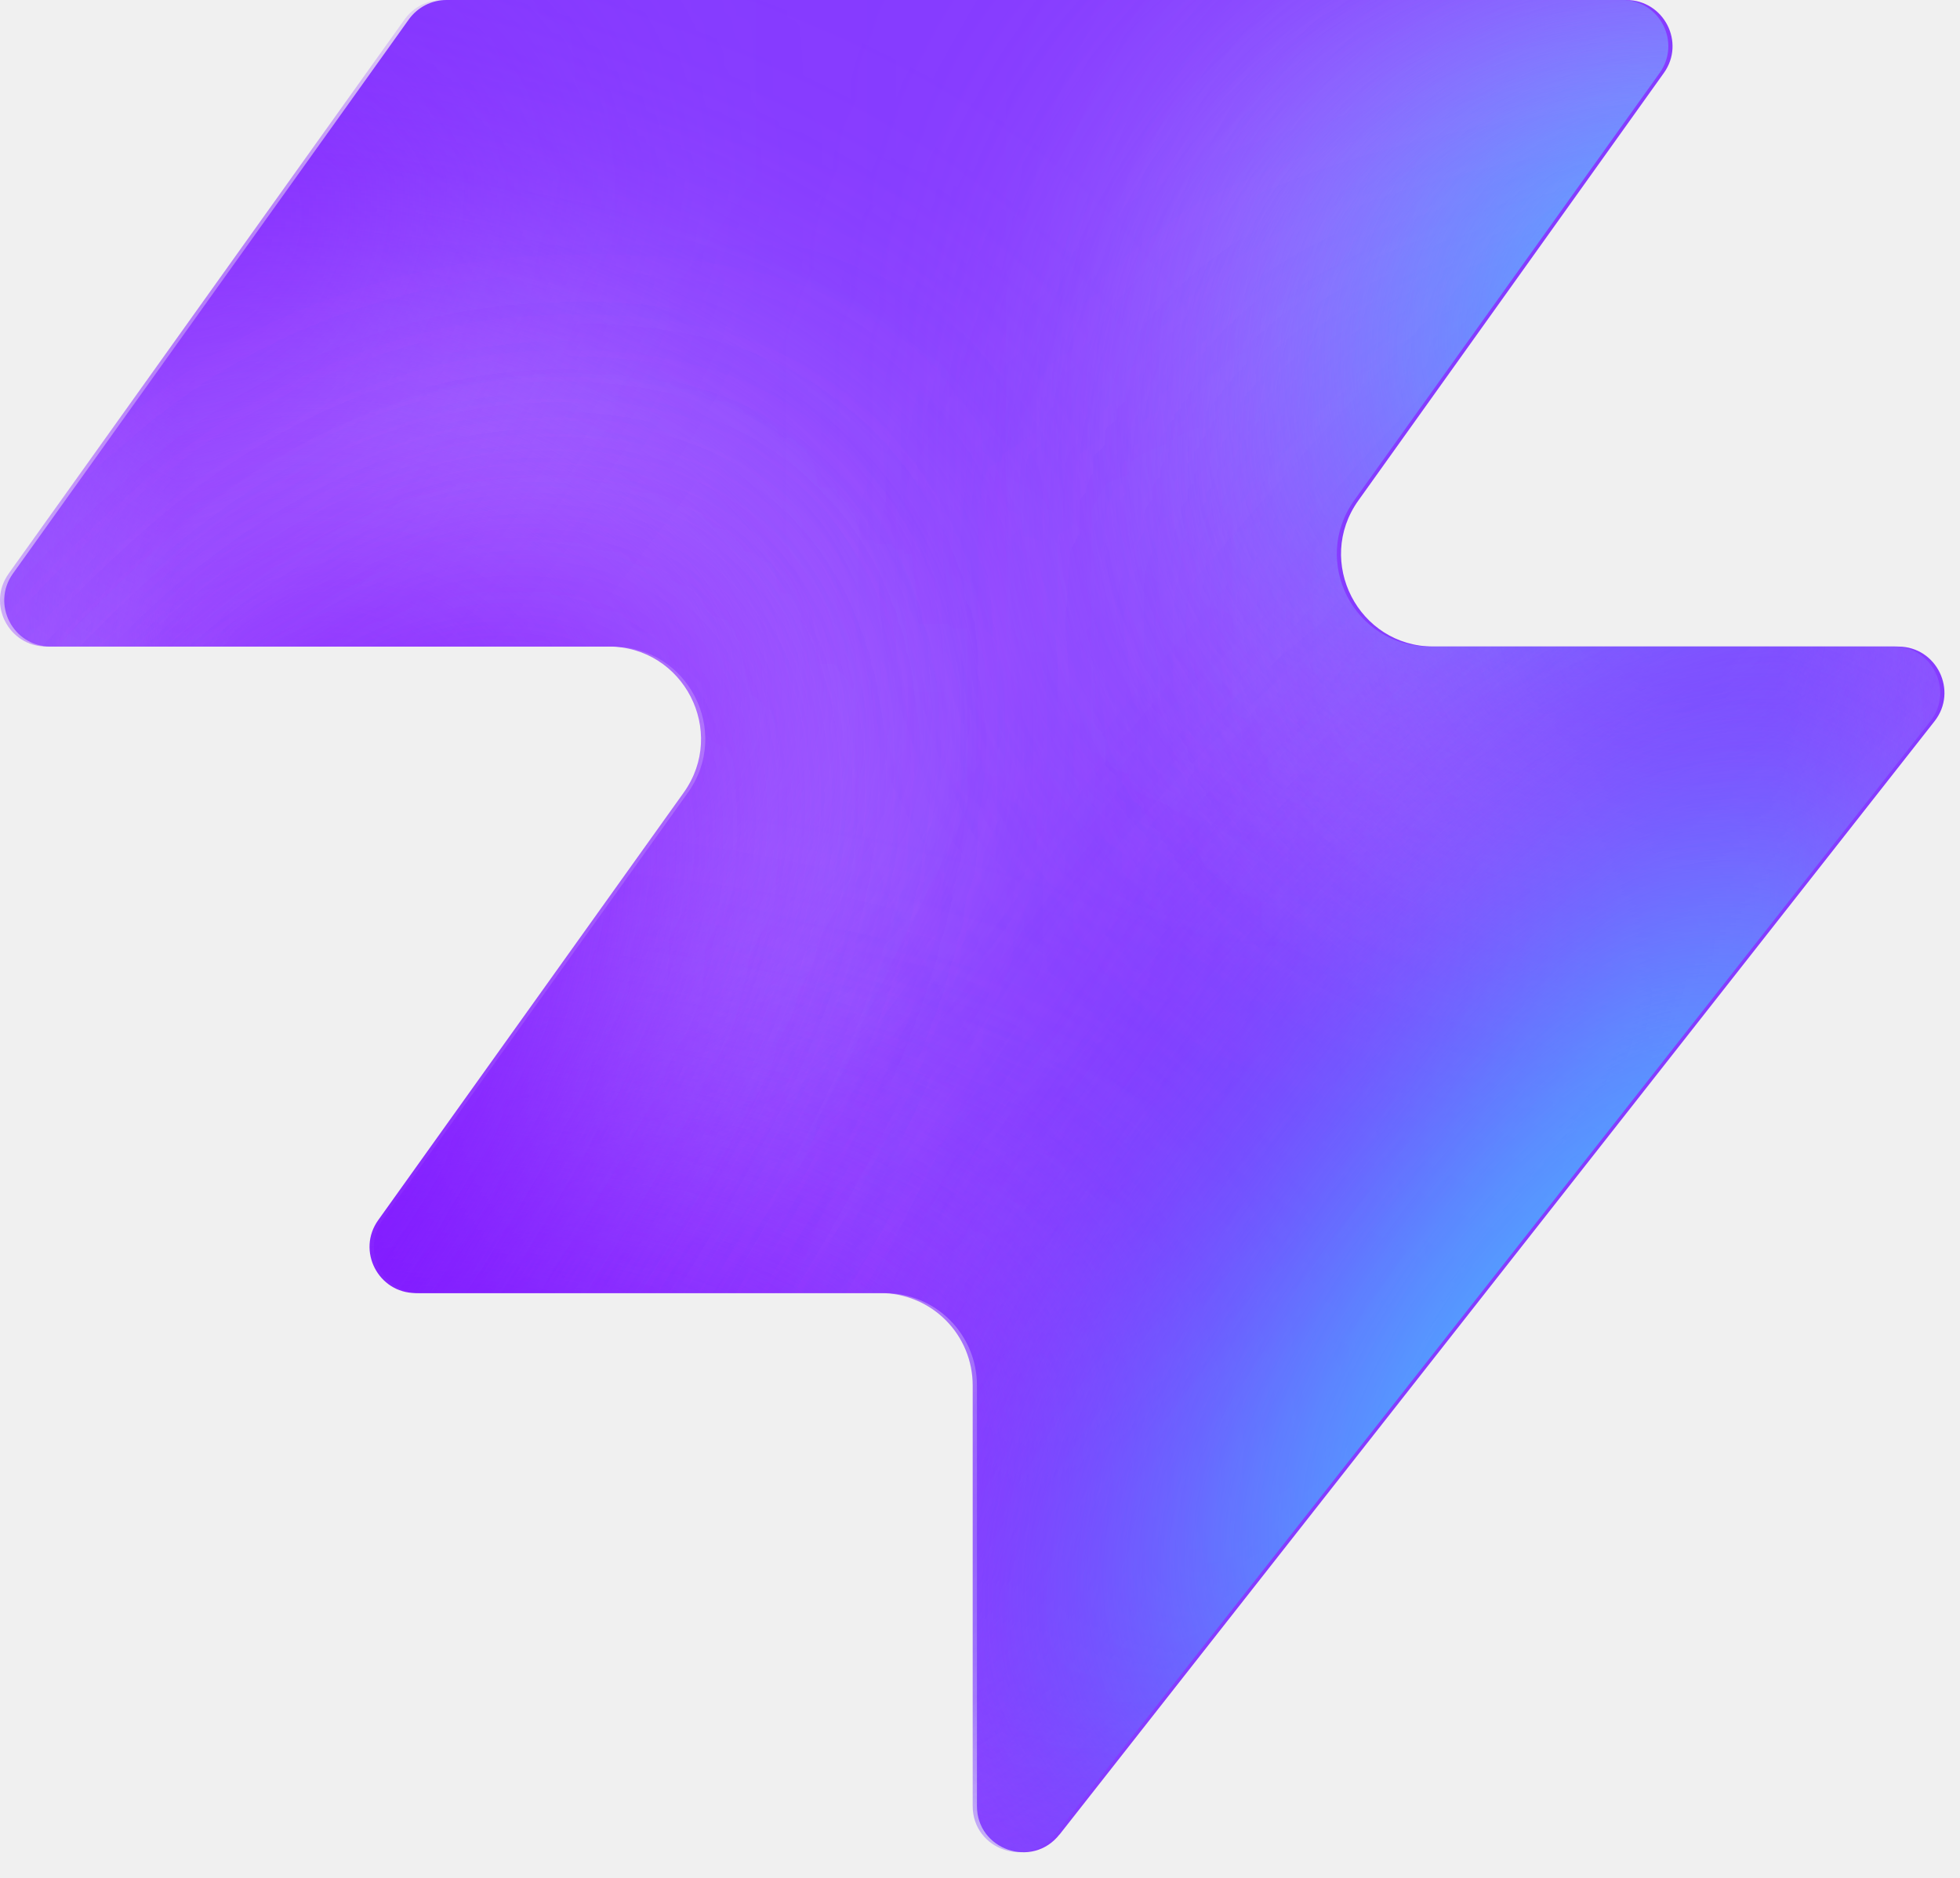
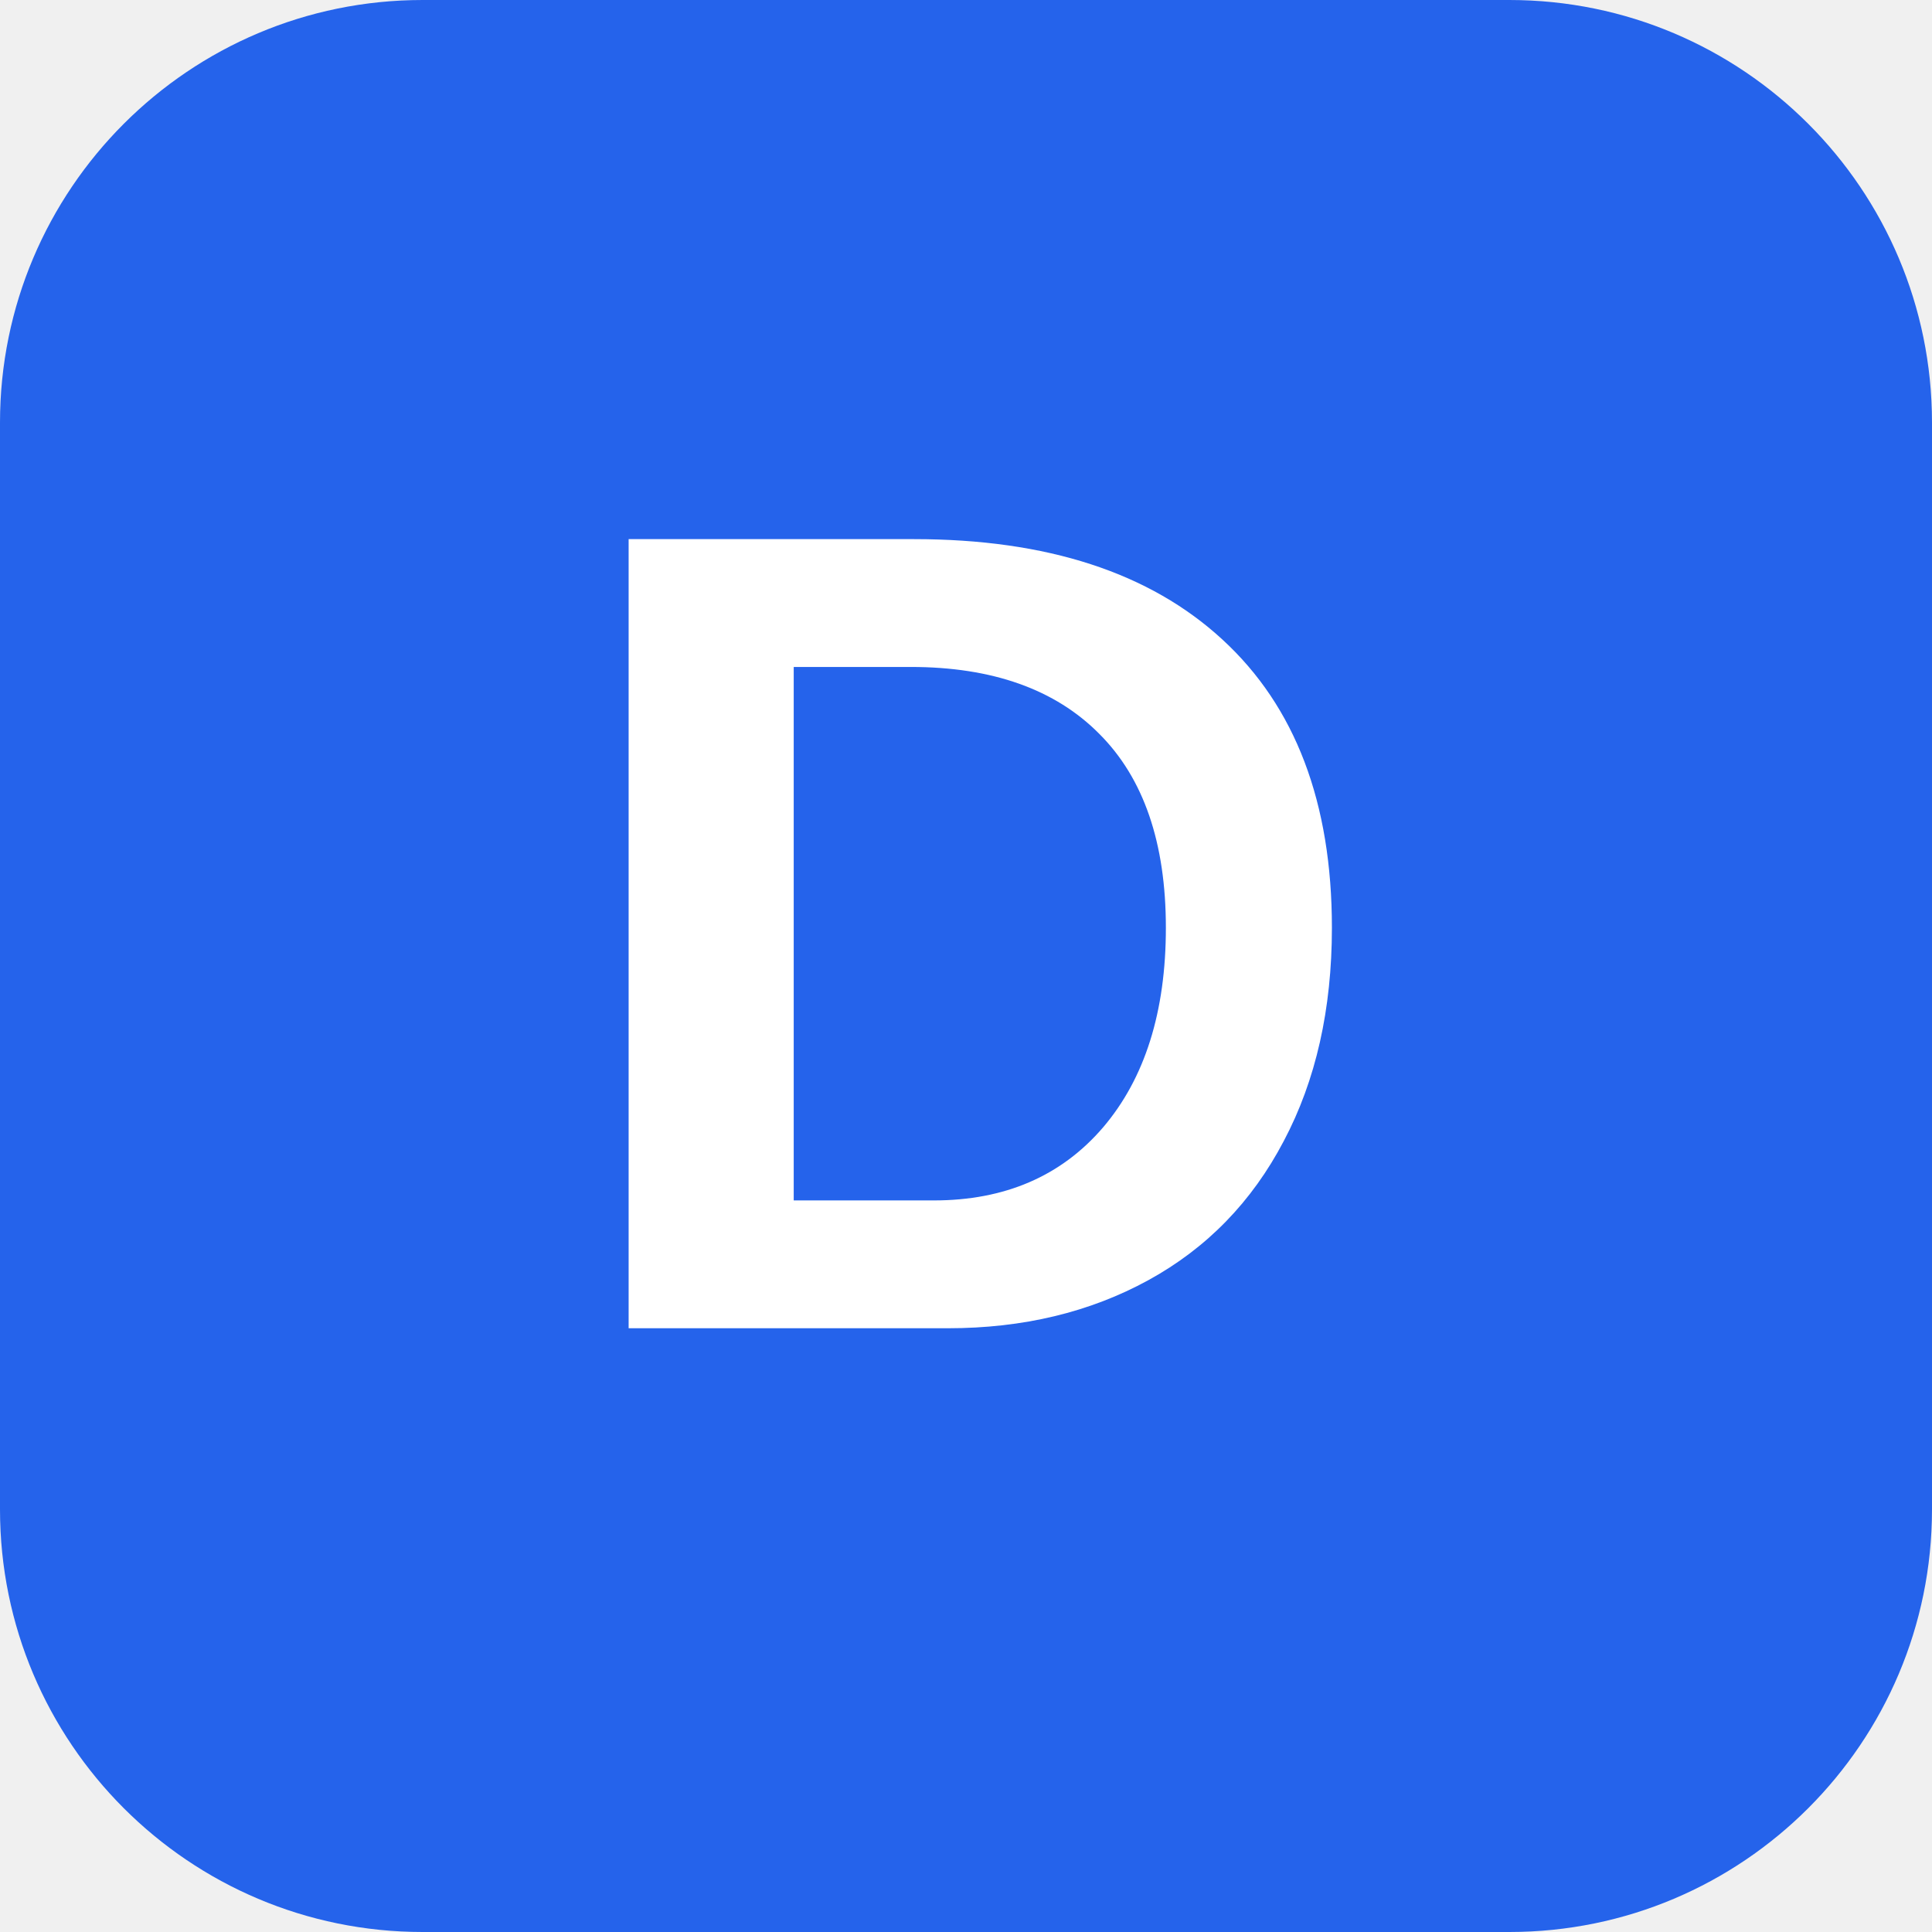
- <svg xmlns="http://www.w3.org/2000/svg" width="48" height="46" fill="none" viewBox="0 0 48 46">
-   <path fill="#863bff" d="M25.946 44.938c-.664.845-2.021.375-2.021-.698V33.937a2.26 2.26 0 0 0-2.262-2.262H10.287c-.92 0-1.456-1.04-.92-1.788l7.48-10.471c1.07-1.497 0-3.578-1.842-3.578H1.237c-.92 0-1.456-1.04-.92-1.788L10.013.474c.214-.297.556-.474.92-.474h28.894c.92 0 1.456 1.04.92 1.788l-7.48 10.471c-1.07 1.498 0 3.579 1.842 3.579h11.377c.943 0 1.473 1.088.89 1.83L25.947 44.94z" style="fill:#863bff;fill:color(display-p3 .525 .23 1);fill-opacity:1" />
-   <mask id="a" width="48" height="46" x="0" y="0" maskUnits="userSpaceOnUse" style="mask-type:alpha">
-     <path fill="#000" d="M25.842 44.938c-.664.844-2.021.375-2.021-.698V33.937a2.26 2.26 0 0 0-2.262-2.262H10.183c-.92 0-1.456-1.04-.92-1.788l7.48-10.471c1.07-1.498 0-3.579-1.842-3.579H1.133c-.92 0-1.456-1.04-.92-1.787L9.91.473c.214-.297.556-.474.92-.474h28.894c.92 0 1.456 1.04.92 1.788l-7.48 10.471c-1.07 1.498 0 3.578 1.842 3.578h11.377c.943 0 1.473 1.088.89 1.832L25.843 44.94z" style="fill:#000;fill-opacity:1" />
-   </mask>
-   <g mask="url(#a)">
-     <g filter="url(#b)">
-       <ellipse cx="5.508" cy="14.704" fill="#ede6ff" rx="5.508" ry="14.704" style="fill:#ede6ff;fill:color(display-p3 .927 .903 1);fill-opacity:1" transform="matrix(.00324 1 1 -.00324 -4.47 31.516)" />
-     </g>
-     <g filter="url(#c)">
-       <ellipse cx="10.399" cy="29.851" fill="#ede6ff" rx="10.399" ry="29.851" style="fill:#ede6ff;fill:color(display-p3 .927 .903 1);fill-opacity:1" transform="matrix(.00324 1 1 -.00324 -39.328 7.883)" />
-     </g>
-     <g filter="url(#d)">
-       <ellipse cx="5.508" cy="30.487" fill="#7e14ff" rx="5.508" ry="30.487" style="fill:#7e14ff;fill:color(display-p3 .492 .077 1);fill-opacity:1" transform="rotate(89.814 -25.913 -14.639)scale(1 -1)" />
-     </g>
-     <g filter="url(#e)">
-       <ellipse cx="5.508" cy="30.599" fill="#7e14ff" rx="5.508" ry="30.599" style="fill:#7e14ff;fill:color(display-p3 .492 .077 1);fill-opacity:1" transform="rotate(89.814 -32.644 -3.334)scale(1 -1)" />
-     </g>
-     <g filter="url(#f)">
-       <ellipse cx="5.508" cy="30.599" fill="#7e14ff" rx="5.508" ry="30.599" style="fill:#7e14ff;fill:color(display-p3 .492 .077 1);fill-opacity:1" transform="matrix(.00324 1 1 -.00324 -34.34 30.47)" />
-     </g>
-     <g filter="url(#g)">
-       <ellipse cx="14.072" cy="22.078" fill="#ede6ff" rx="14.072" ry="22.078" style="fill:#ede6ff;fill:color(display-p3 .927 .903 1);fill-opacity:1" transform="rotate(93.35 24.506 48.493)scale(-1 1)" />
-     </g>
-     <g filter="url(#h)">
-       <ellipse cx="3.47" cy="21.501" fill="#7e14ff" rx="3.47" ry="21.501" style="fill:#7e14ff;fill:color(display-p3 .492 .077 1);fill-opacity:1" transform="rotate(89.009 28.708 47.59)scale(-1 1)" />
-     </g>
-     <g filter="url(#i)">
-       <ellipse cx="3.47" cy="21.501" fill="#7e14ff" rx="3.47" ry="21.501" style="fill:#7e14ff;fill:color(display-p3 .492 .077 1);fill-opacity:1" transform="rotate(89.009 28.708 47.59)scale(-1 1)" />
-     </g>
-     <g filter="url(#j)">
-       <ellipse cx=".387" cy="8.972" fill="#7e14ff" rx="4.407" ry="29.108" style="fill:#7e14ff;fill:color(display-p3 .492 .077 1);fill-opacity:1" transform="rotate(39.51 .387 8.972)" />
-     </g>
-     <g filter="url(#k)">
-       <ellipse cx="47.523" cy="-6.092" fill="#7e14ff" rx="4.407" ry="29.108" style="fill:#7e14ff;fill:color(display-p3 .492 .077 1);fill-opacity:1" transform="rotate(37.892 47.523 -6.092)" />
-     </g>
-     <g filter="url(#l)">
-       <ellipse cx="41.412" cy="6.333" fill="#47bfff" rx="5.971" ry="9.665" style="fill:#47bfff;fill:color(display-p3 .28 .748 1);fill-opacity:1" transform="rotate(37.892 41.412 6.333)" />
-     </g>
-     <g filter="url(#m)">
-       <ellipse cx="-1.879" cy="38.332" fill="#7e14ff" rx="4.407" ry="29.108" style="fill:#7e14ff;fill:color(display-p3 .492 .077 1);fill-opacity:1" transform="rotate(37.892 -1.88 38.332)" />
-     </g>
-     <g filter="url(#n)">
-       <ellipse cx="-1.879" cy="38.332" fill="#7e14ff" rx="4.407" ry="29.108" style="fill:#7e14ff;fill:color(display-p3 .492 .077 1);fill-opacity:1" transform="rotate(37.892 -1.88 38.332)" />
-     </g>
-     <g filter="url(#o)">
-       <ellipse cx="35.651" cy="29.907" fill="#7e14ff" rx="4.407" ry="29.108" style="fill:#7e14ff;fill:color(display-p3 .492 .077 1);fill-opacity:1" transform="rotate(37.892 35.651 29.907)" />
-     </g>
-     <g filter="url(#p)">
-       <ellipse cx="38.418" cy="32.4" fill="#47bfff" rx="5.971" ry="15.297" style="fill:#47bfff;fill:color(display-p3 .28 .748 1);fill-opacity:1" transform="rotate(37.892 38.418 32.4)" />
-     </g>
-   </g>
-   <defs>
-     <filter id="b" width="60.045" height="41.654" x="-19.77" y="16.149" color-interpolation-filters="sRGB" filterUnits="userSpaceOnUse">
-       <feFlood flood-opacity="0" result="BackgroundImageFix" />
-       <feBlend in="SourceGraphic" in2="BackgroundImageFix" result="shape" />
-       <feGaussianBlur result="effect1_foregroundBlur_2002_17158" stdDeviation="7.659" />
-     </filter>
-     <filter id="c" width="90.34" height="51.437" x="-54.613" y="-7.533" color-interpolation-filters="sRGB" filterUnits="userSpaceOnUse">
-       <feFlood flood-opacity="0" result="BackgroundImageFix" />
-       <feBlend in="SourceGraphic" in2="BackgroundImageFix" result="shape" />
-       <feGaussianBlur result="effect1_foregroundBlur_2002_17158" stdDeviation="7.659" />
-     </filter>
-     <filter id="d" width="79.355" height="29.4" x="-49.64" y="2.03" color-interpolation-filters="sRGB" filterUnits="userSpaceOnUse">
-       <feFlood flood-opacity="0" result="BackgroundImageFix" />
-       <feBlend in="SourceGraphic" in2="BackgroundImageFix" result="shape" />
-       <feGaussianBlur result="effect1_foregroundBlur_2002_17158" stdDeviation="4.596" />
-     </filter>
-     <filter id="e" width="79.579" height="29.4" x="-45.045" y="20.029" color-interpolation-filters="sRGB" filterUnits="userSpaceOnUse">
-       <feFlood flood-opacity="0" result="BackgroundImageFix" />
-       <feBlend in="SourceGraphic" in2="BackgroundImageFix" result="shape" />
-       <feGaussianBlur result="effect1_foregroundBlur_2002_17158" stdDeviation="4.596" />
-     </filter>
-     <filter id="f" width="79.579" height="29.4" x="-43.513" y="21.178" color-interpolation-filters="sRGB" filterUnits="userSpaceOnUse">
-       <feFlood flood-opacity="0" result="BackgroundImageFix" />
-       <feBlend in="SourceGraphic" in2="BackgroundImageFix" result="shape" />
-       <feGaussianBlur result="effect1_foregroundBlur_2002_17158" stdDeviation="4.596" />
-     </filter>
-     <filter id="g" width="74.749" height="58.852" x="15.756" y="-17.901" color-interpolation-filters="sRGB" filterUnits="userSpaceOnUse">
-       <feFlood flood-opacity="0" result="BackgroundImageFix" />
-       <feBlend in="SourceGraphic" in2="BackgroundImageFix" result="shape" />
-       <feGaussianBlur result="effect1_foregroundBlur_2002_17158" stdDeviation="7.659" />
-     </filter>
-     <filter id="h" width="61.377" height="25.362" x="23.548" y="2.284" color-interpolation-filters="sRGB" filterUnits="userSpaceOnUse">
-       <feFlood flood-opacity="0" result="BackgroundImageFix" />
-       <feBlend in="SourceGraphic" in2="BackgroundImageFix" result="shape" />
-       <feGaussianBlur result="effect1_foregroundBlur_2002_17158" stdDeviation="4.596" />
-     </filter>
-     <filter id="i" width="61.377" height="25.362" x="23.548" y="2.284" color-interpolation-filters="sRGB" filterUnits="userSpaceOnUse">
-       <feFlood flood-opacity="0" result="BackgroundImageFix" />
-       <feBlend in="SourceGraphic" in2="BackgroundImageFix" result="shape" />
-       <feGaussianBlur result="effect1_foregroundBlur_2002_17158" stdDeviation="4.596" />
-     </filter>
-     <filter id="j" width="56.045" height="63.649" x="-27.636" y="-22.853" color-interpolation-filters="sRGB" filterUnits="userSpaceOnUse">
-       <feFlood flood-opacity="0" result="BackgroundImageFix" />
-       <feBlend in="SourceGraphic" in2="BackgroundImageFix" result="shape" />
-       <feGaussianBlur result="effect1_foregroundBlur_2002_17158" stdDeviation="4.596" />
-     </filter>
-     <filter id="k" width="54.814" height="64.646" x="20.116" y="-38.415" color-interpolation-filters="sRGB" filterUnits="userSpaceOnUse">
-       <feFlood flood-opacity="0" result="BackgroundImageFix" />
-       <feBlend in="SourceGraphic" in2="BackgroundImageFix" result="shape" />
-       <feGaussianBlur result="effect1_foregroundBlur_2002_17158" stdDeviation="4.596" />
-     </filter>
-     <filter id="l" width="33.541" height="35.313" x="24.641" y="-11.323" color-interpolation-filters="sRGB" filterUnits="userSpaceOnUse">
-       <feFlood flood-opacity="0" result="BackgroundImageFix" />
-       <feBlend in="SourceGraphic" in2="BackgroundImageFix" result="shape" />
-       <feGaussianBlur result="effect1_foregroundBlur_2002_17158" stdDeviation="4.596" />
-     </filter>
-     <filter id="m" width="54.814" height="64.646" x="-29.286" y="6.009" color-interpolation-filters="sRGB" filterUnits="userSpaceOnUse">
-       <feFlood flood-opacity="0" result="BackgroundImageFix" />
-       <feBlend in="SourceGraphic" in2="BackgroundImageFix" result="shape" />
-       <feGaussianBlur result="effect1_foregroundBlur_2002_17158" stdDeviation="4.596" />
-     </filter>
-     <filter id="n" width="54.814" height="64.646" x="-29.286" y="6.009" color-interpolation-filters="sRGB" filterUnits="userSpaceOnUse">
-       <feFlood flood-opacity="0" result="BackgroundImageFix" />
-       <feBlend in="SourceGraphic" in2="BackgroundImageFix" result="shape" />
-       <feGaussianBlur result="effect1_foregroundBlur_2002_17158" stdDeviation="4.596" />
-     </filter>
-     <filter id="o" width="54.814" height="64.646" x="8.244" y="-2.416" color-interpolation-filters="sRGB" filterUnits="userSpaceOnUse">
-       <feFlood flood-opacity="0" result="BackgroundImageFix" />
-       <feBlend in="SourceGraphic" in2="BackgroundImageFix" result="shape" />
-       <feGaussianBlur result="effect1_foregroundBlur_2002_17158" stdDeviation="4.596" />
-     </filter>
-     <filter id="p" width="39.409" height="43.623" x="18.713" y="10.588" color-interpolation-filters="sRGB" filterUnits="userSpaceOnUse">
-       <feFlood flood-opacity="0" result="BackgroundImageFix" />
-       <feBlend in="SourceGraphic" in2="BackgroundImageFix" result="shape" />
-       <feGaussianBlur result="effect1_foregroundBlur_2002_17158" stdDeviation="4.596" />
-     </filter>
-   </defs>
+ <svg xmlns="http://www.w3.org/2000/svg" viewBox="0 0 64 64">
+   <rect width="64" height="64" rx="14" fill="#2563eb" />
+   <text x="32" y="44" font-family="Arial, sans-serif" font-size="38" font-weight="700" text-anchor="middle" fill="#ffffff">D</text>
</svg>
